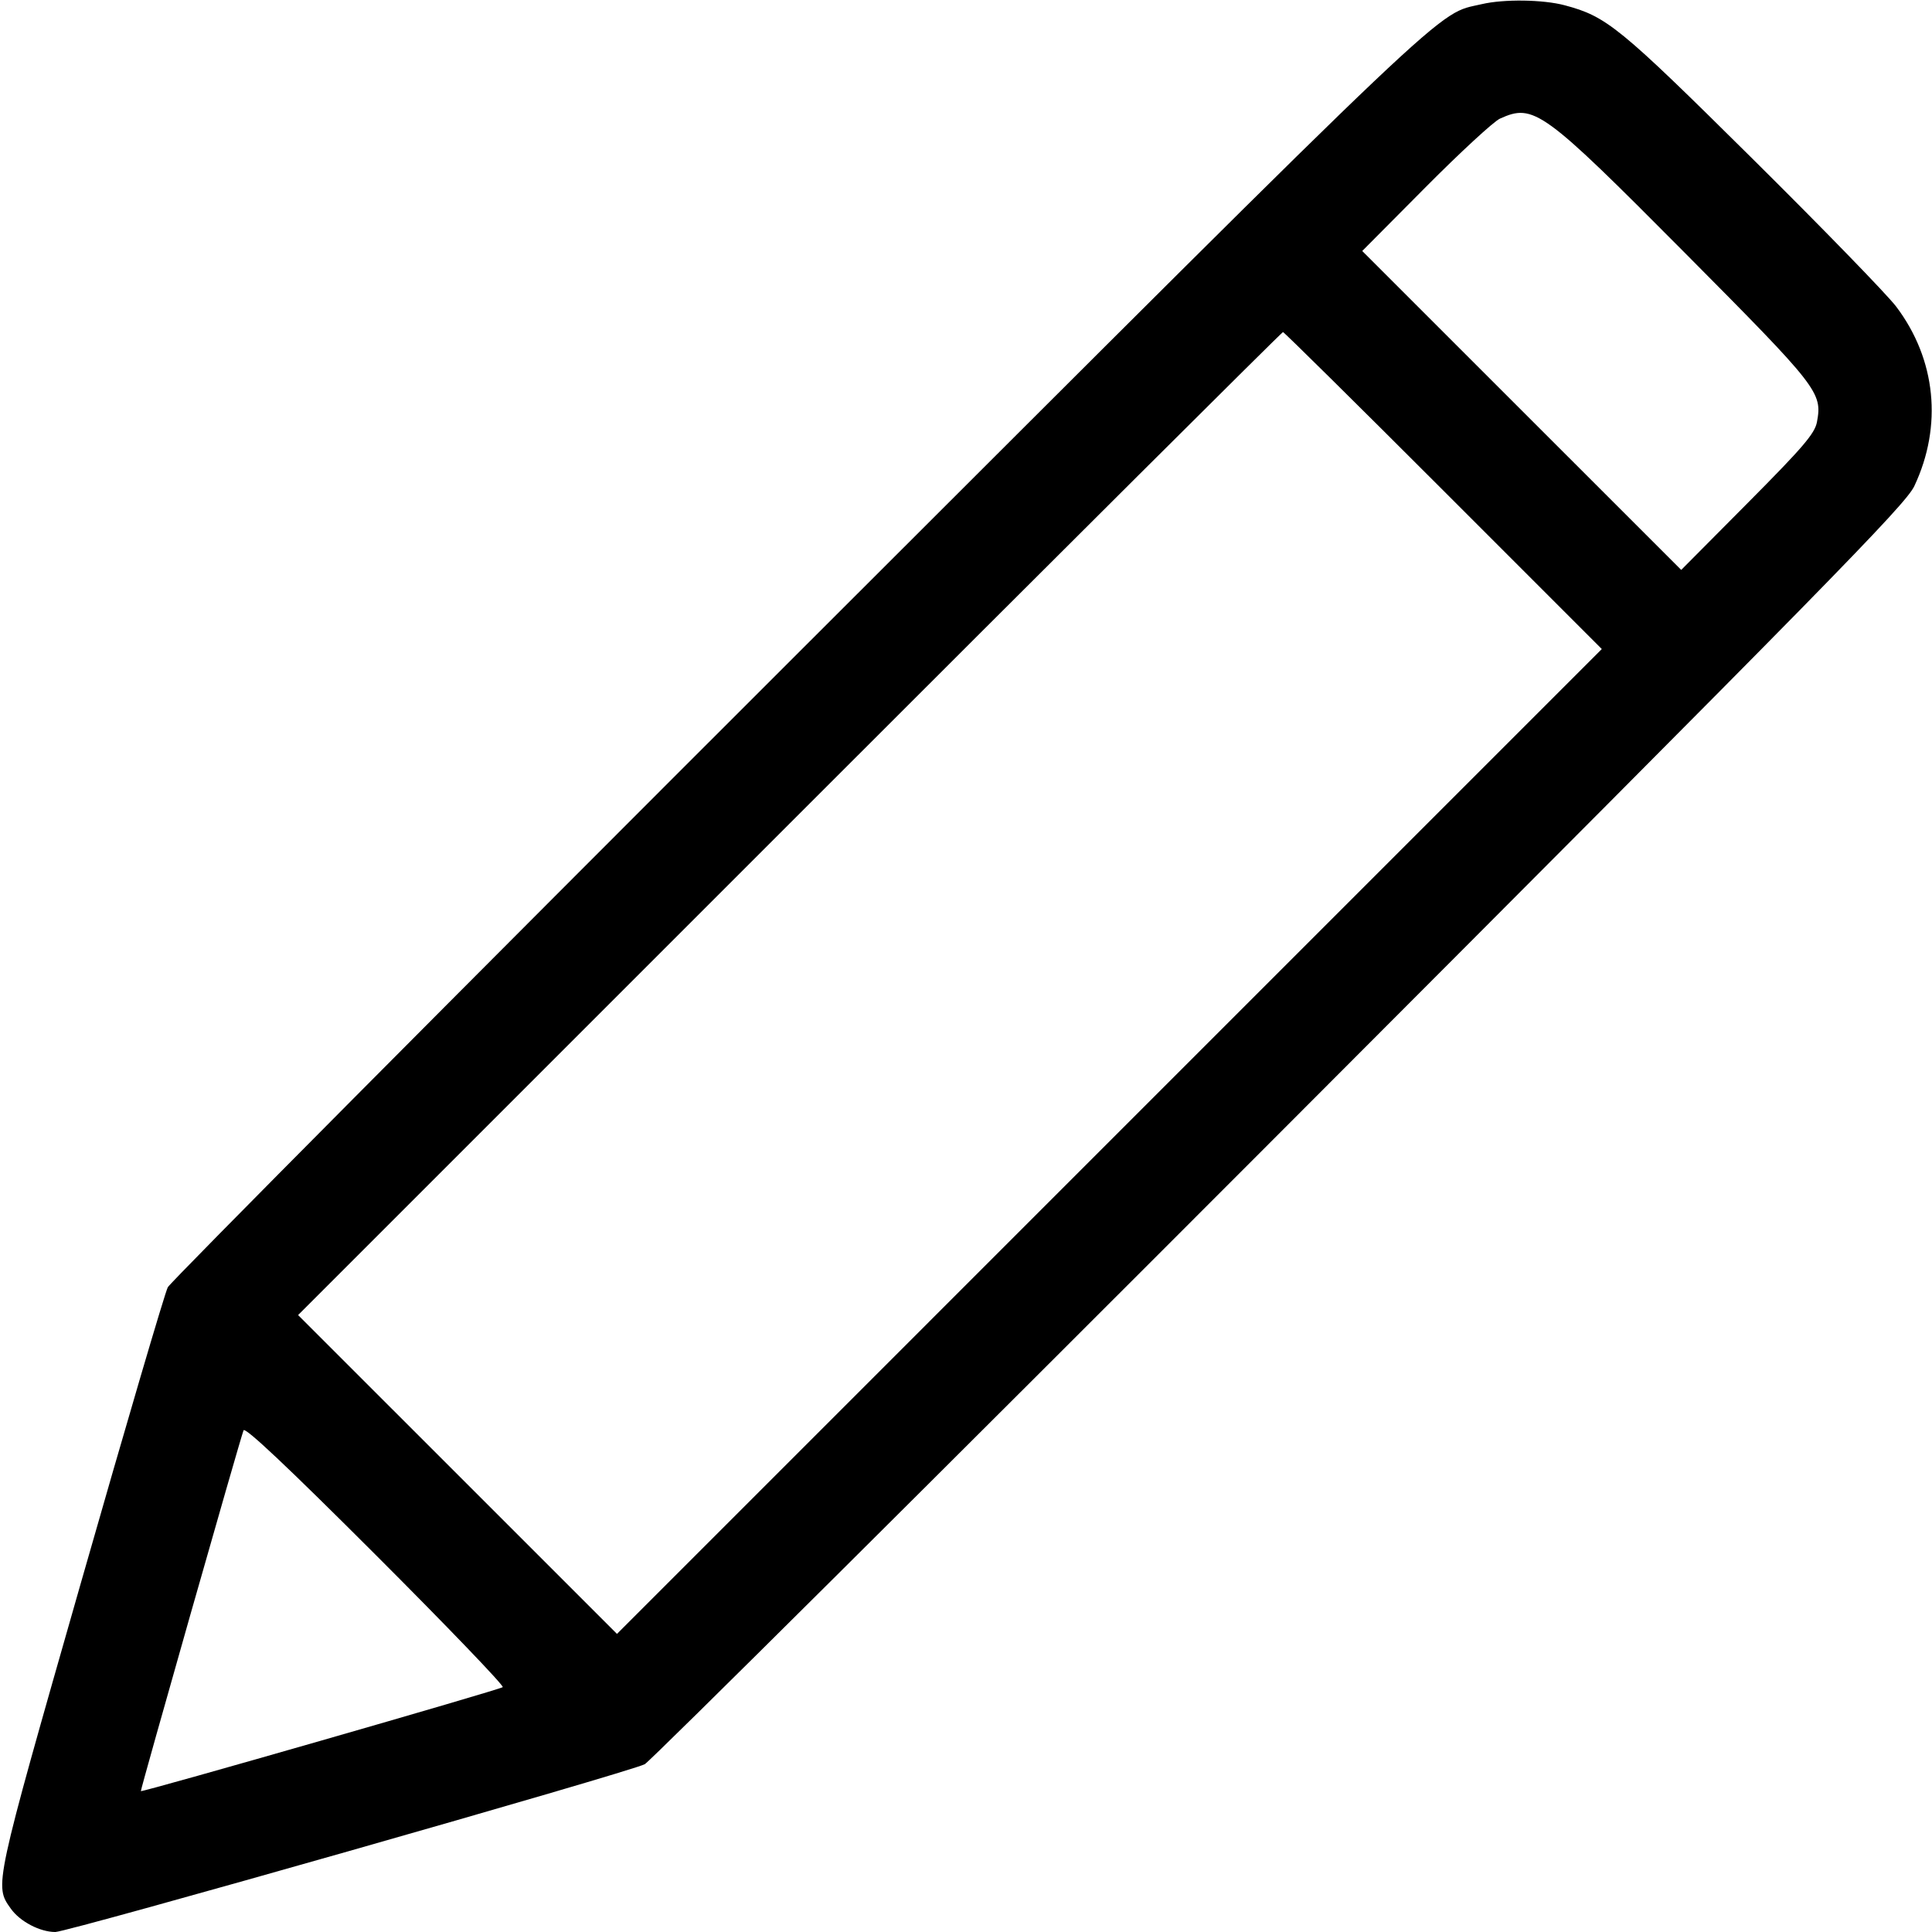
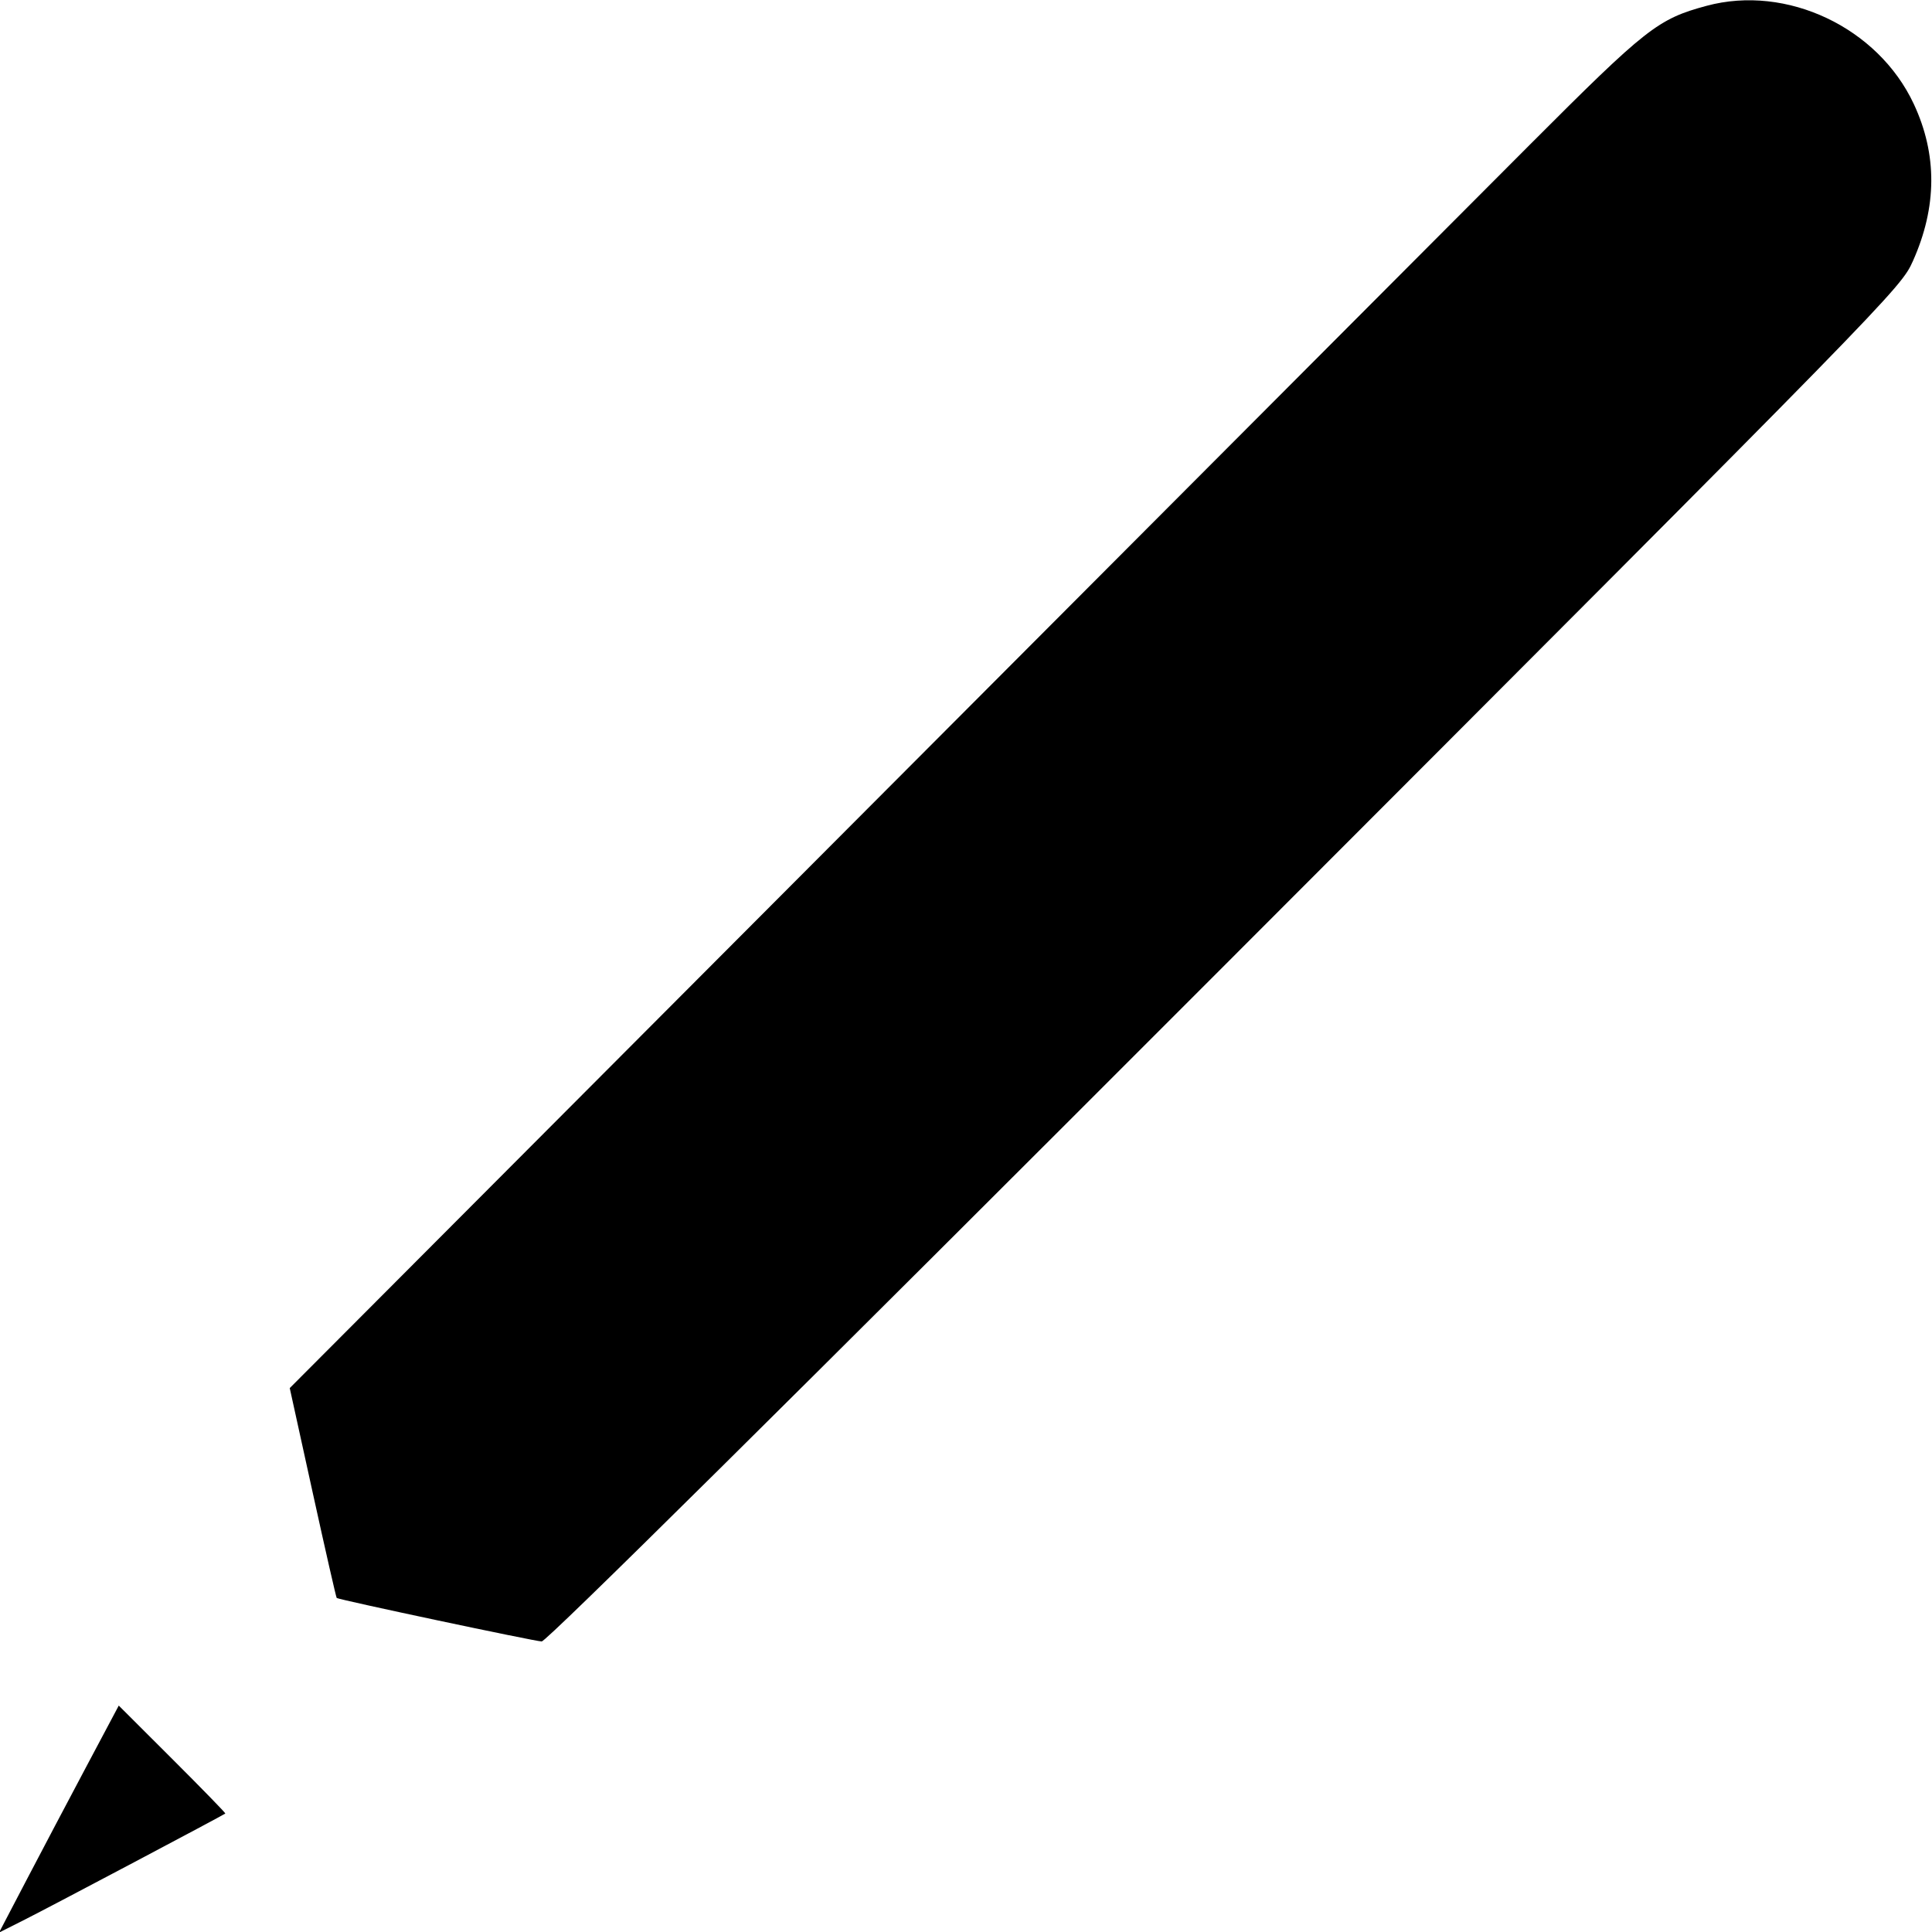
<svg xmlns="http://www.w3.org/2000/svg" width="512" height="512" viewBox="0 0 512 512" version="1.1">
-   <path d="M 392.698 1.096 C 380.304 4.012, 388.998 -4.238, 211.684 172.873 C 120.485 263.968, 45.239 339.683, 44.471 341.129 C 43.702 342.575, 33.331 377.852, 21.424 419.523 C -1.659 500.305, -1.519 499.654, 2.879 505.830 C 5.303 509.234, 10.582 512, 14.657 512 C 18.004 512, 167.004 469.584, 170.874 467.529 C 172.318 466.762, 248.005 391.517, 339.067 300.317 C 484.188 154.977, 504.965 133.799, 507.312 128.824 C 514.849 112.846, 513.073 95.240, 502.514 81.257 C 500.124 78.091, 482.942 60.413, 464.334 41.974 C 429.100 7.062, 425.796 4.363, 414.650 1.395 C 408.919 -0.131, 398.513 -0.273, 392.698 1.096 M 397.500 31.438 C 395.850 32.187, 386.964 40.385, 377.753 49.657 L 361.006 66.515 403.274 108.774 L 445.541 151.032 463.188 133.266 C 477.876 118.480, 480.950 114.882, 481.517 111.815 C 482.963 103.995, 481.941 102.686, 446.635 67.142 C 408.800 29.052, 406.481 27.367, 397.500 31.438 M 209.247 218.253 L 78.997 348.506 121.251 390.751 L 163.506 432.997 294 302.500 L 424.494 172.003 382.502 130.002 C 359.406 106.901, 340.281 88, 340.003 88 C 339.725 88, 280.885 146.614, 209.247 218.253 M 64.541 379.051 C 63.535 381.706, 37.137 474.471, 37.332 474.666 C 37.691 475.024, 132.495 447.783, 133.228 447.112 C 133.628 446.745, 118.461 430.955, 99.523 412.023 C 76.281 388.789, 64.912 378.072, 64.541 379.051" stroke="none" fill="black" fill-rule="evenodd" />
+   <path d="M 452.275 1.539 C 439.345 5.021, 436.331 7.389, 405.410 38.362 C 389.411 54.388, 308.925 135.081, 226.553 217.679 L 76.785 367.858 82.873 395.576 C 86.222 410.822, 89.083 423.378, 89.231 423.479 C 89.985 423.994, 141.882 435, 143.559 435 C 144.832 435, 208.274 372.182, 324.589 255.750 C 502.155 78.006, 503.686 76.439, 506.926 69.211 C 513.358 54.859, 513.438 40.944, 507.164 27.538 C 497.686 7.282, 473.495 -4.176, 452.275 1.539 M 22.837 468.249 C 18.087 477.187, 10.949 490.722, 6.974 498.326 L -0.252 512.152 6.624 508.689 C 13.277 505.338, 59.280 481, 59.715 480.601 C 59.833 480.492, 53.527 474.012, 45.701 466.201 L 31.473 451.998 22.837 468.249" stroke="none" fill="black" fill-rule="evenodd" />
</svg>
